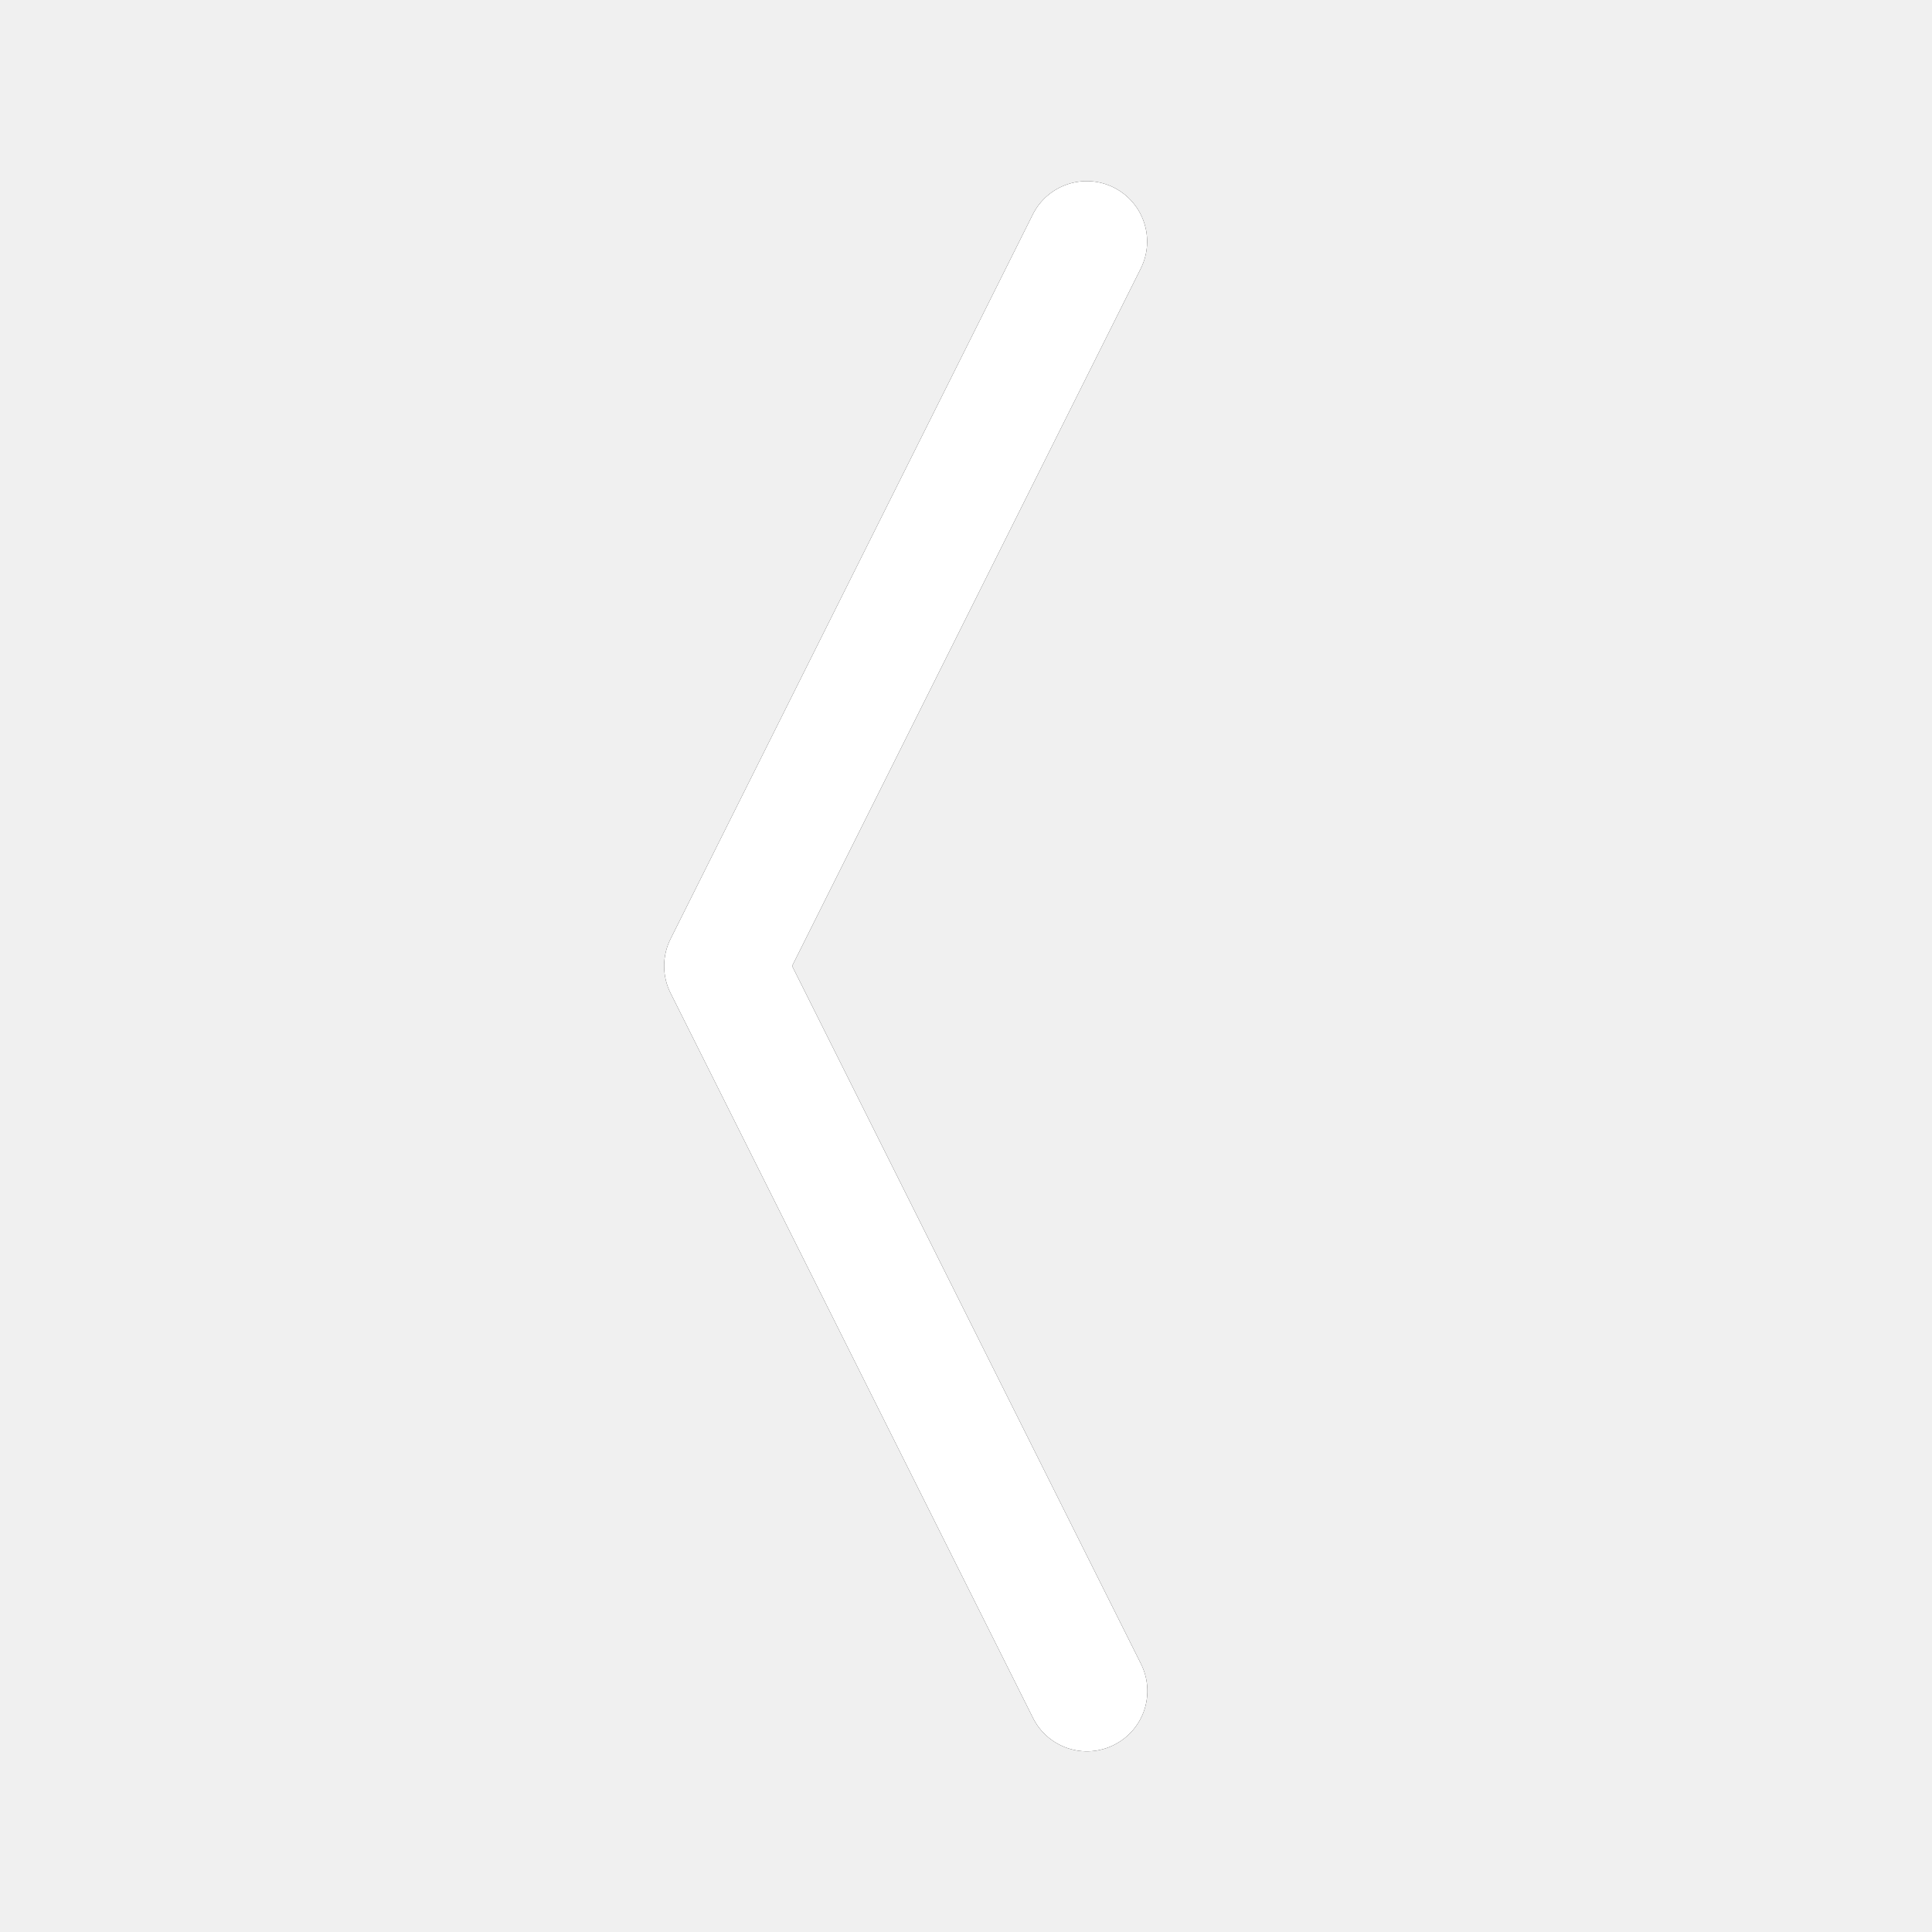
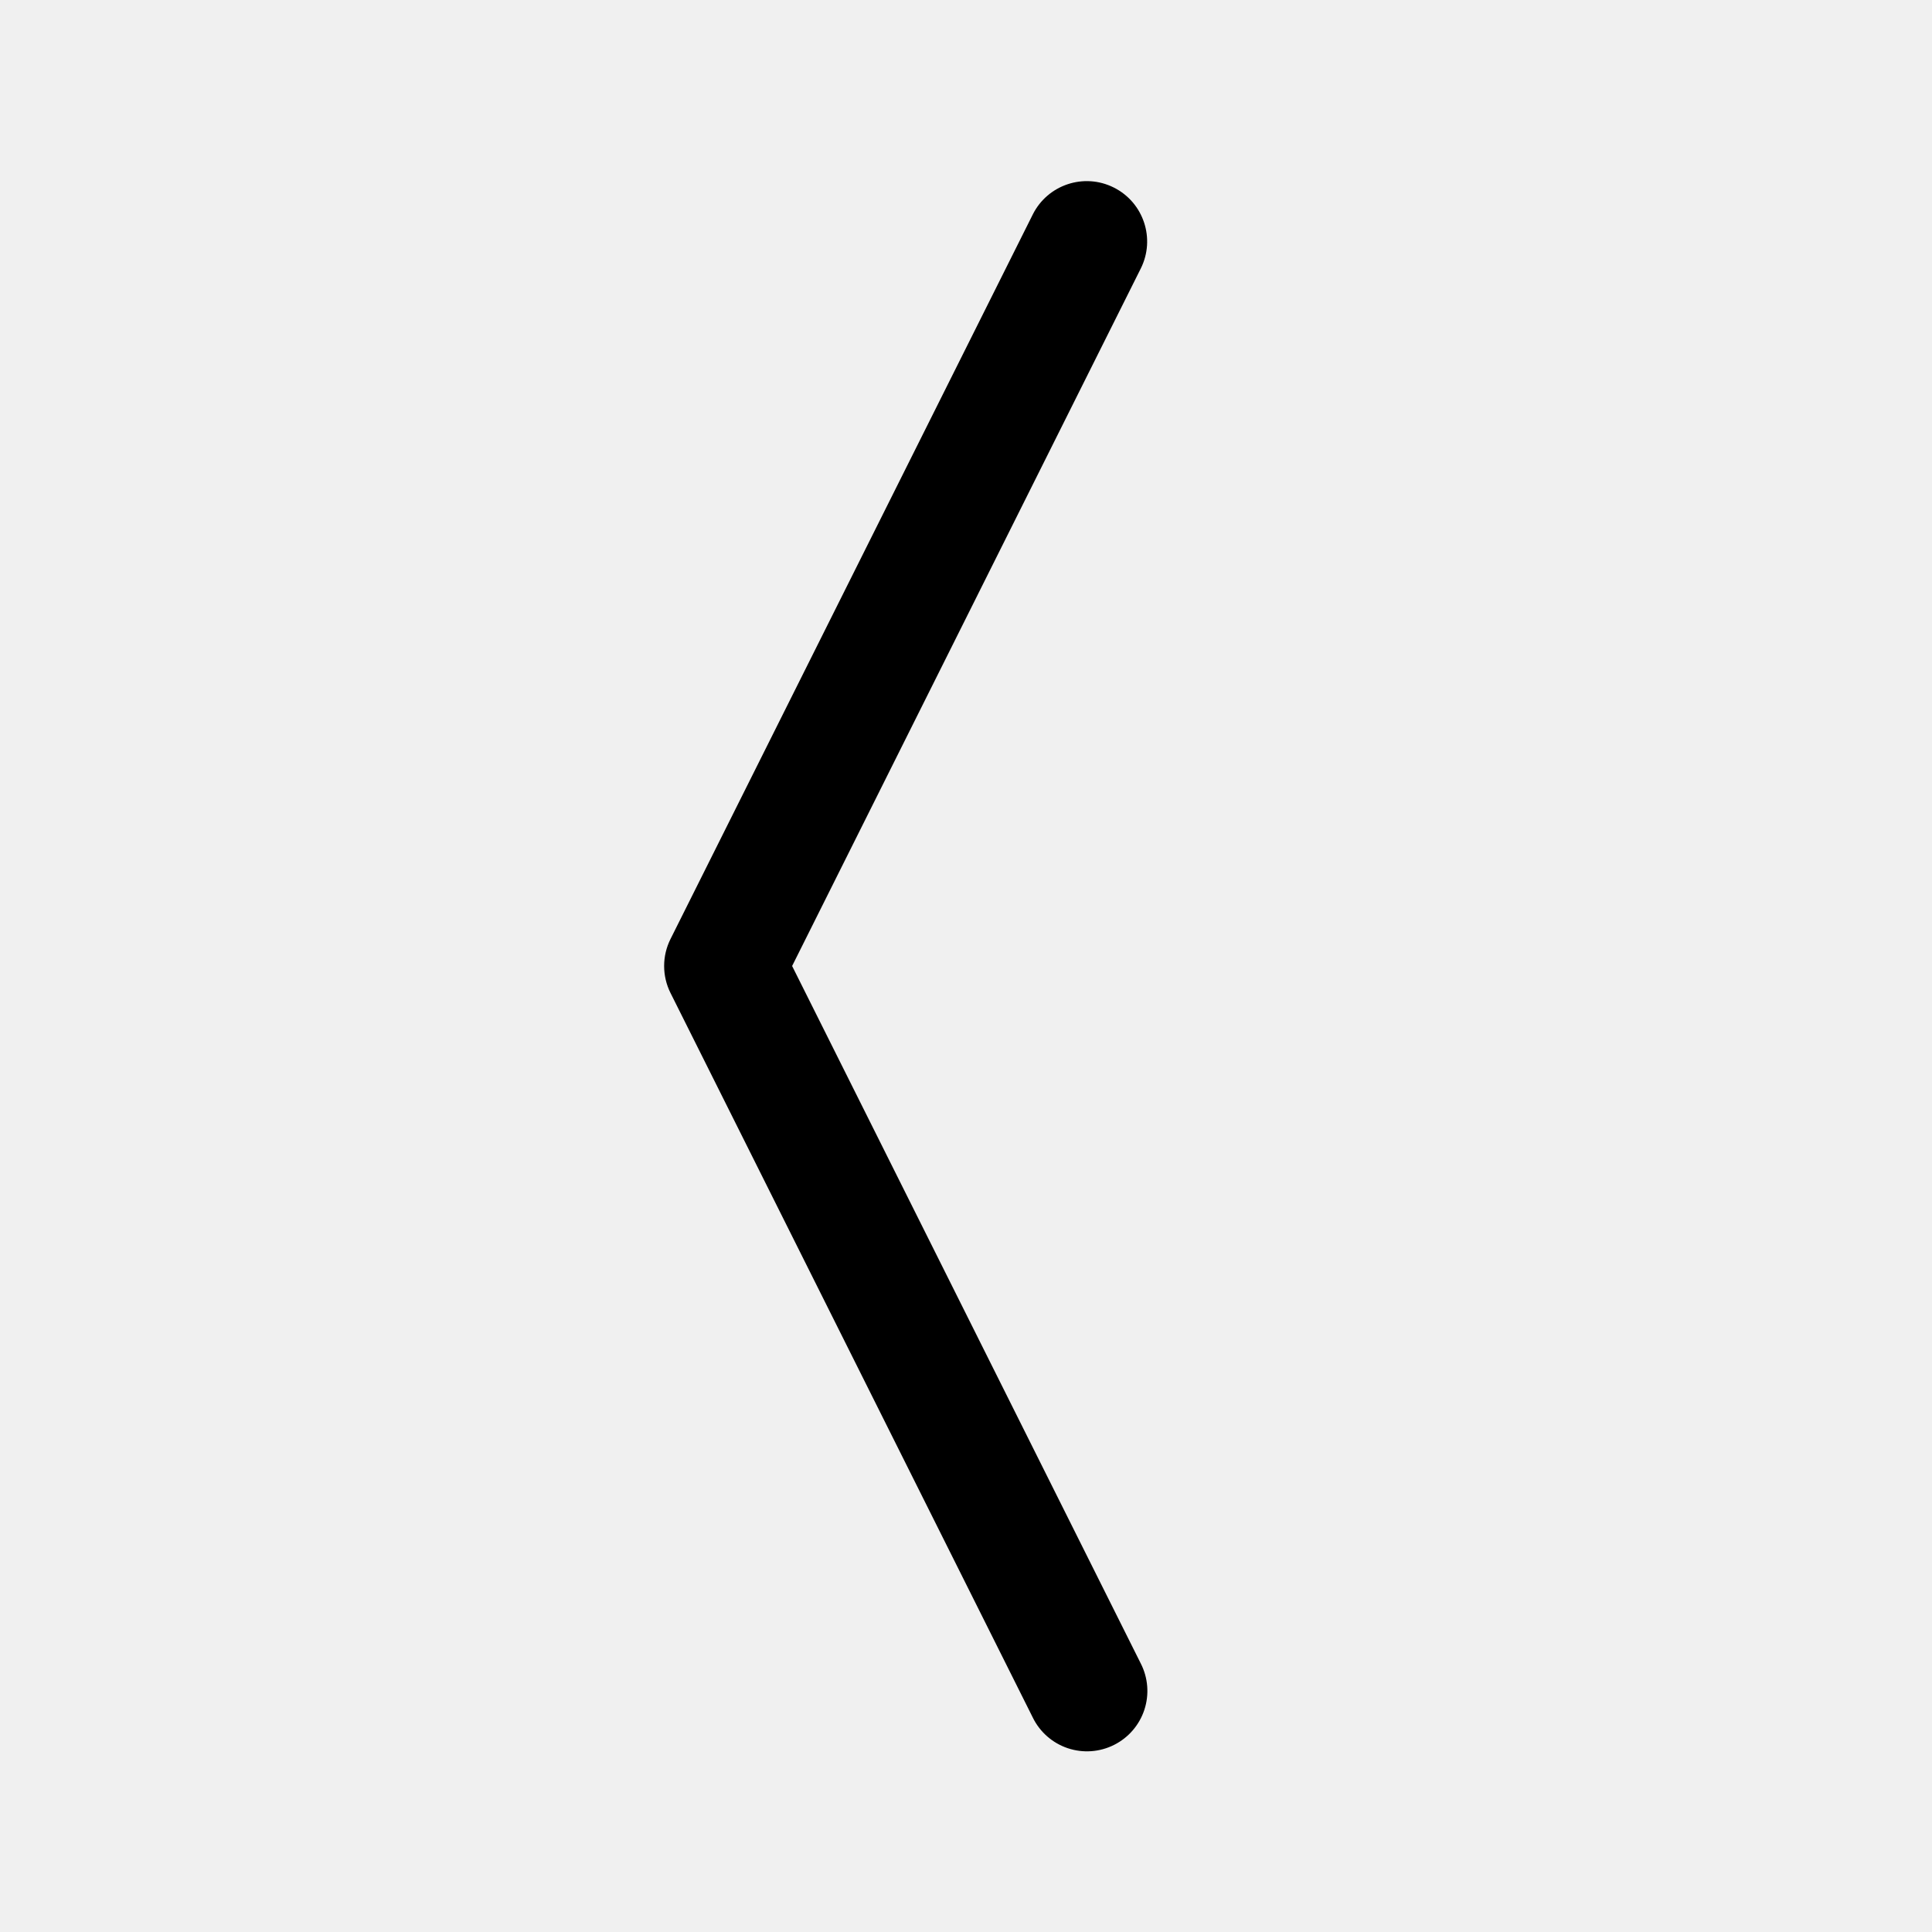
<svg xmlns="http://www.w3.org/2000/svg" width="60" height="60" fill="none">
-   <path fill-rule="evenodd" clip-rule="evenodd" d="M34.59 5.824a1.875 1.875 0 00-2.516.836l-11.25 22.5a1.875 1.875 0 000 1.68l11.25 22.5a1.873 1.873 0 002.523.85 1.874 1.874 0 00.83-2.53L24.6 30 35.427 8.34a1.875 1.875 0 00-.837-2.516z" fill="#000" />
-   <path fill-rule="evenodd" clip-rule="evenodd" d="M34.59 5.824a1.875 1.875 0 00-2.516.836l-11.25 22.5a1.875 1.875 0 000 1.68l11.25 22.5a1.873 1.873 0 002.523.85 1.874 1.874 0 00.83-2.53L24.6 30 35.427 8.34a1.875 1.875 0 00-.837-2.516z" fill="#fff" />
+   <path fill-rule="evenodd" clip-rule="evenodd" d="M34.59 5.824a1.875 1.875 0 00-2.516.836l-11.25 22.5a1.875 1.875 0 000 1.68l11.25 22.5a1.873 1.873 0 002.523.85 1.874 1.874 0 00.83-2.53L24.6 30 35.427 8.34a1.875 1.875 0 00-.837-2.516z" fill="currentColor" />
</svg>
